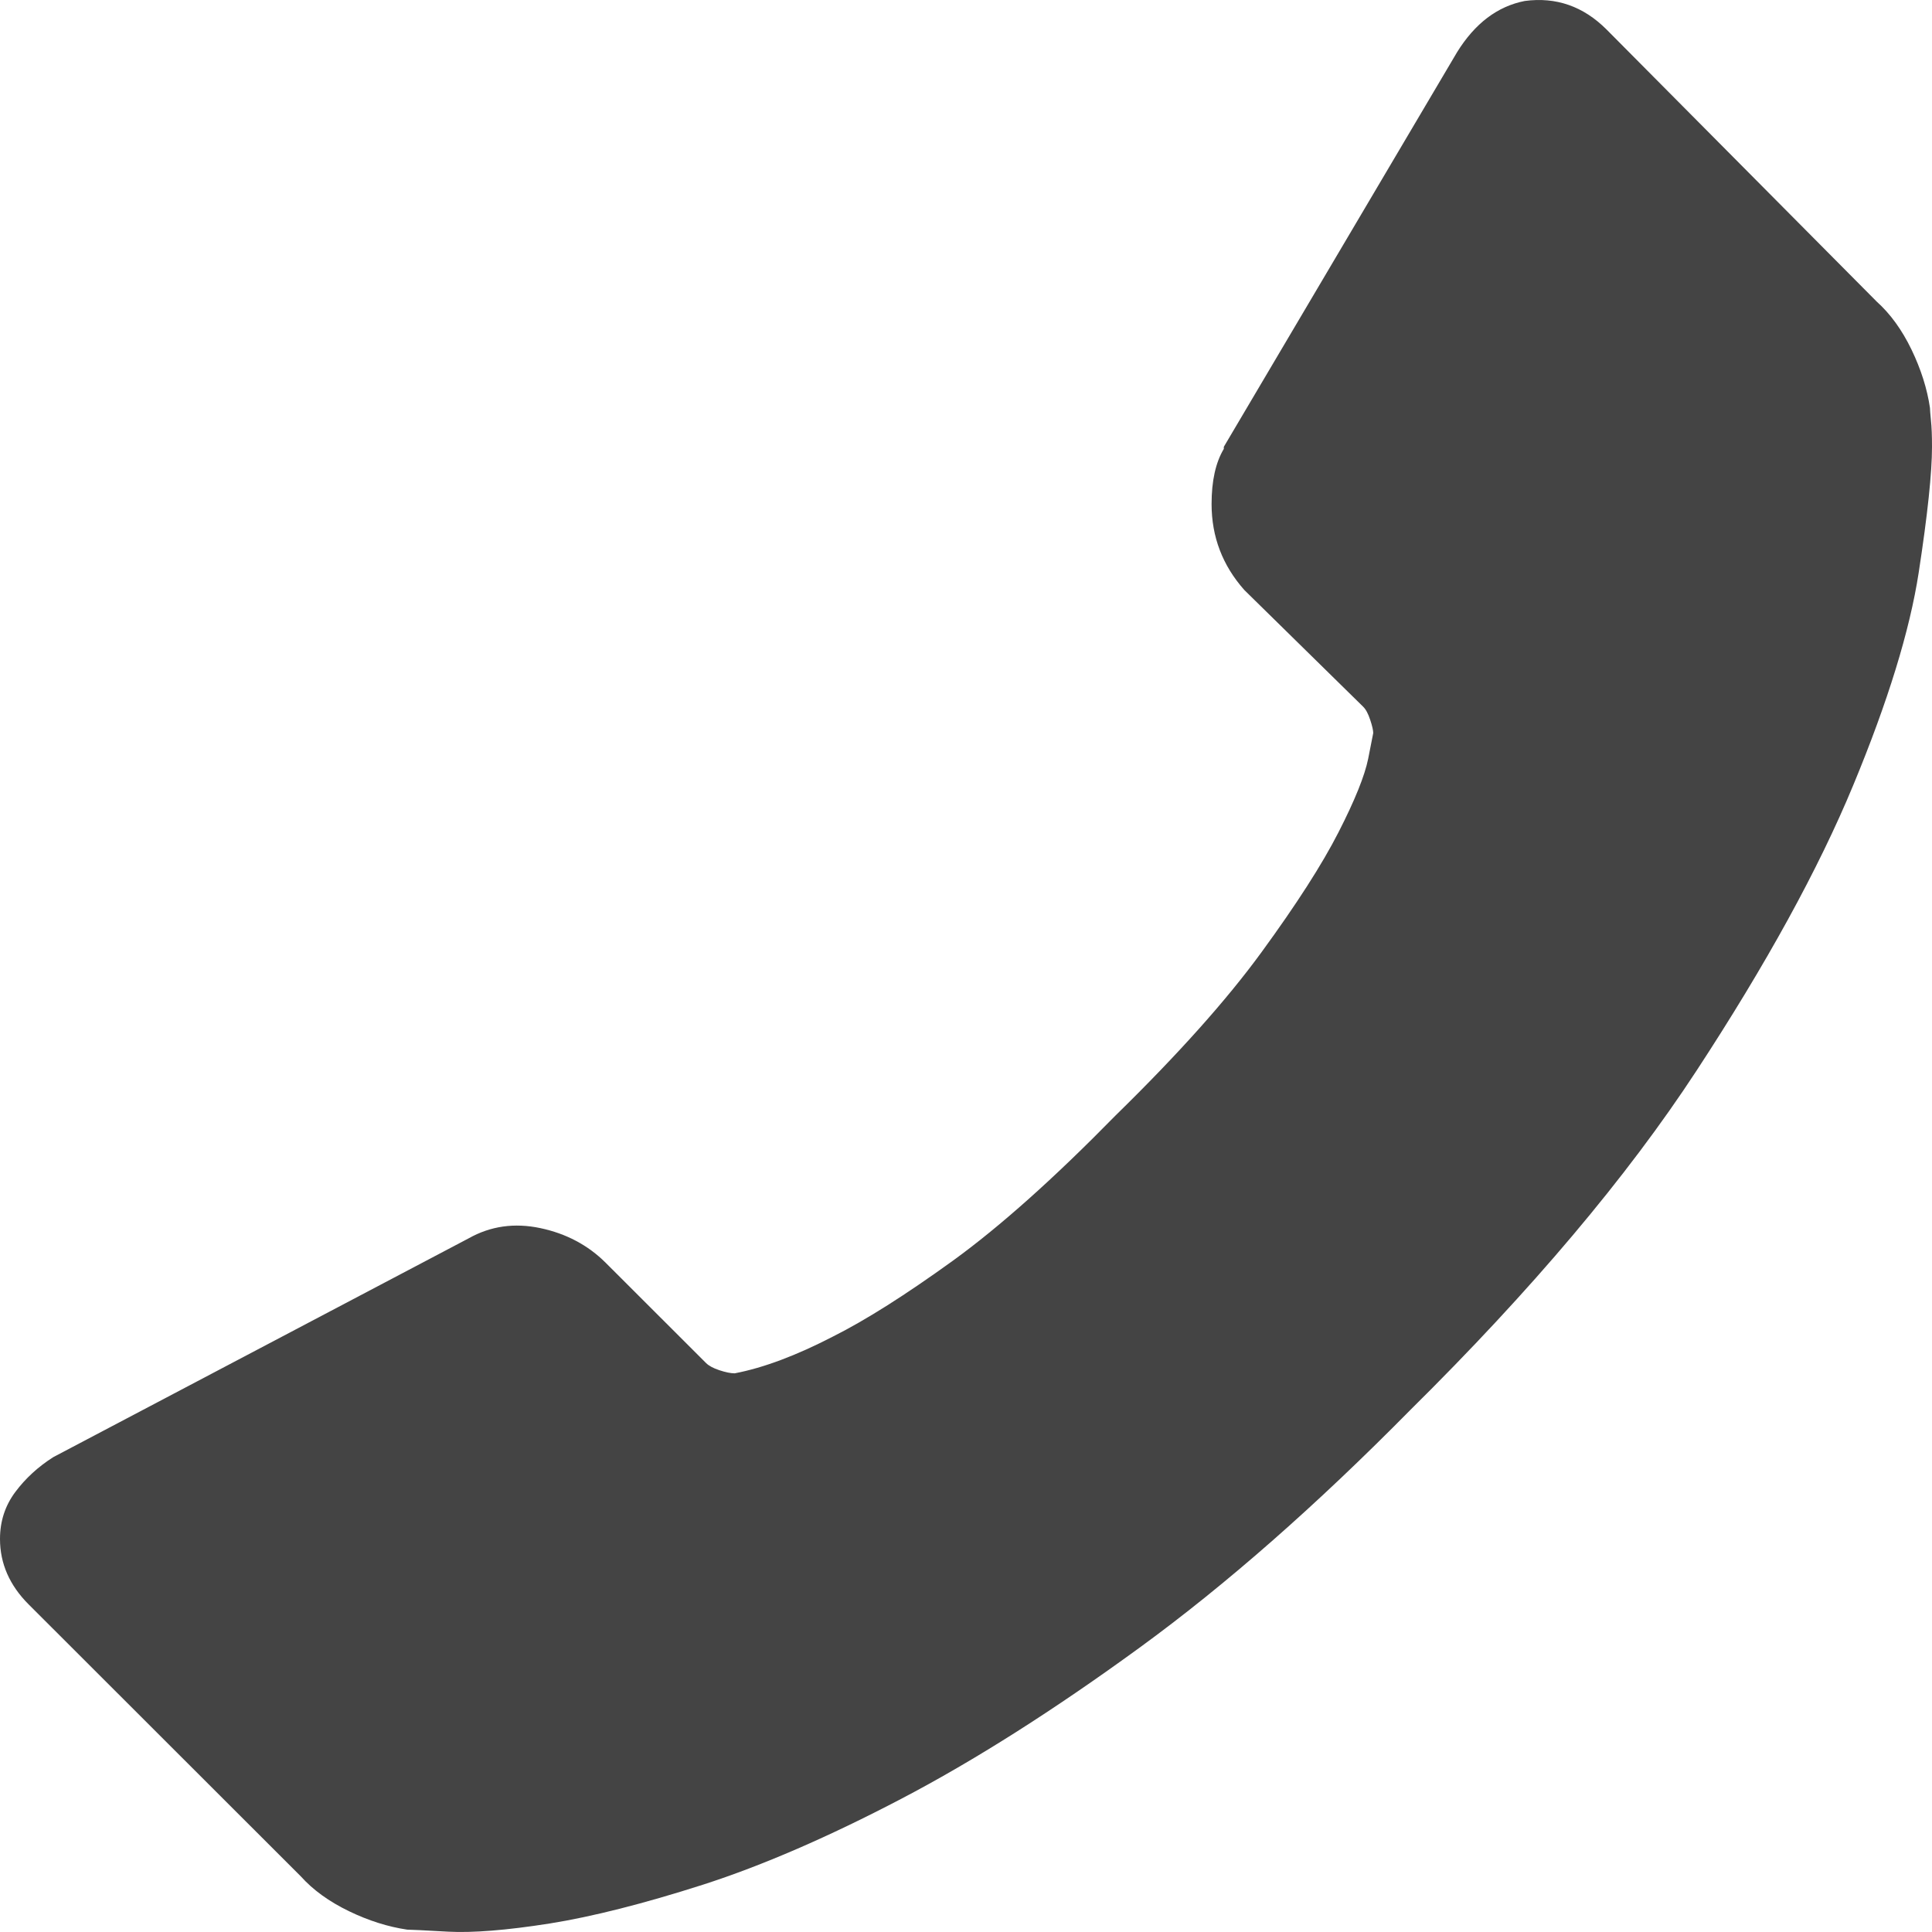
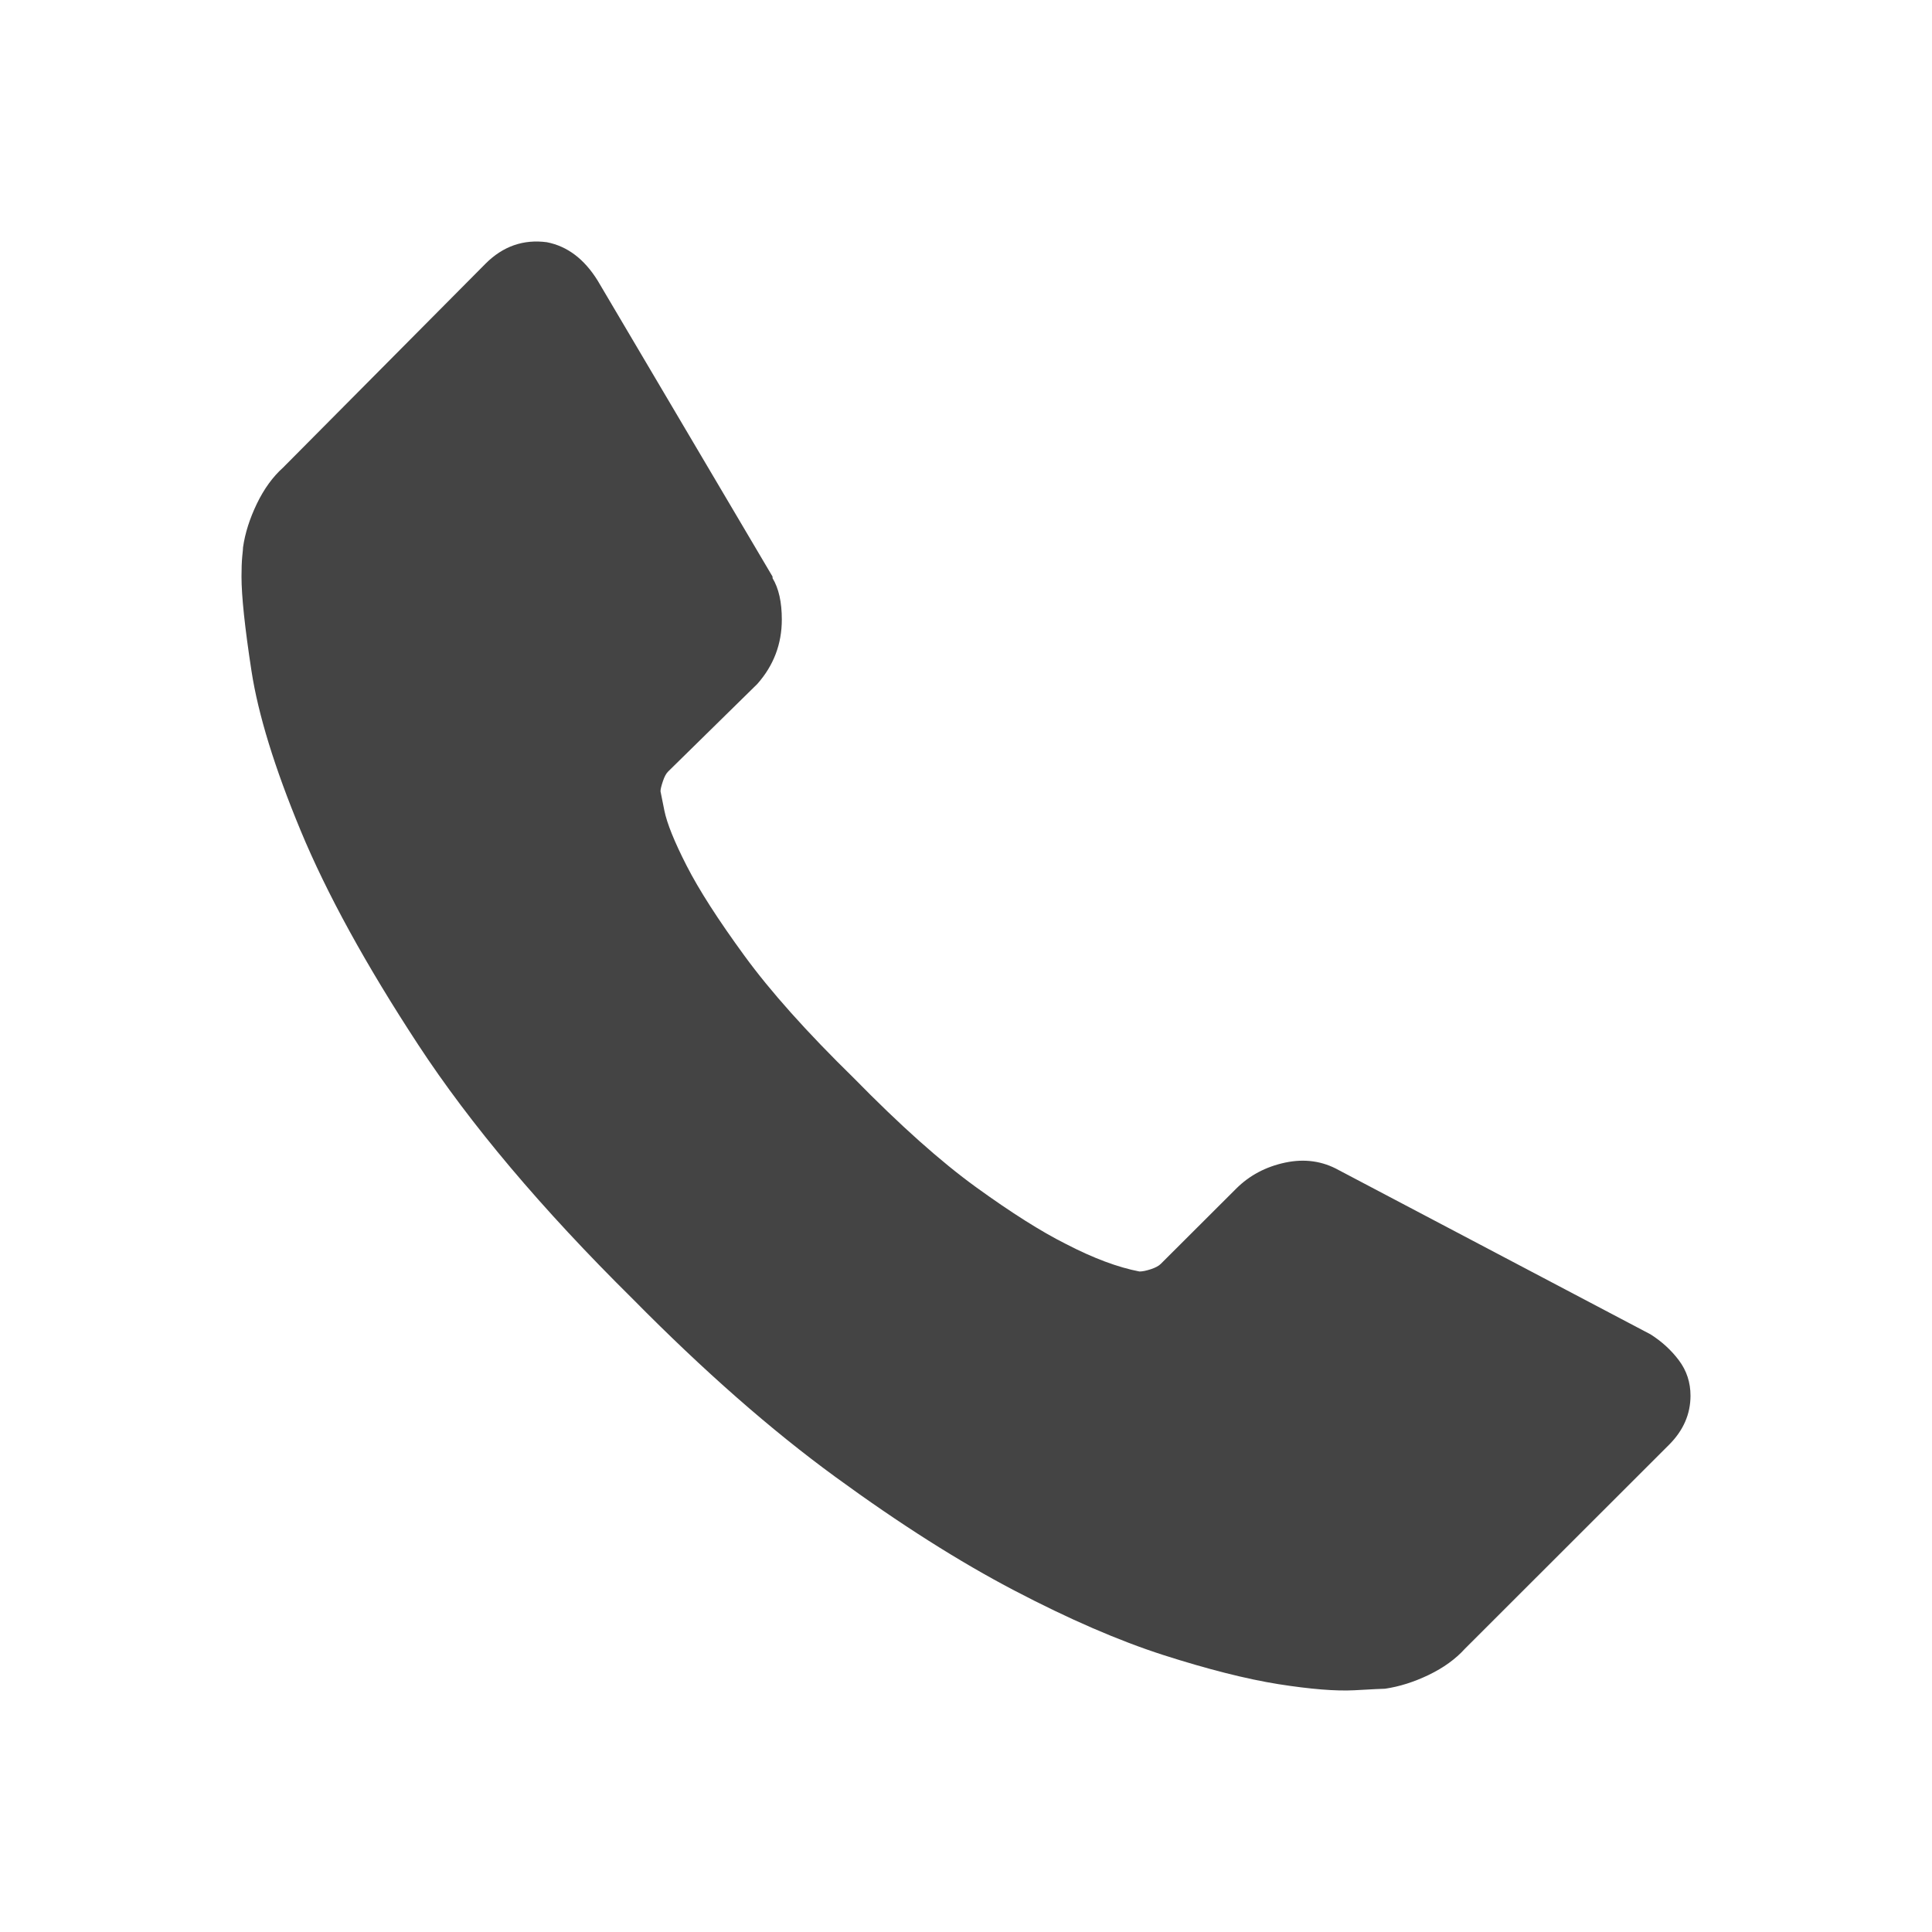
- <svg xmlns="http://www.w3.org/2000/svg" width="18" height="18" viewBox="0 0 18 18" fill="none">
-   <path d="M14.206 0.009C14.498 -0.03 14.752 0.059 14.968 0.275L17.485 2.81C17.612 2.924 17.72 3.073 17.809 3.257C17.898 3.442 17.955 3.623 17.981 3.8C17.981 3.813 17.984 3.851 17.99 3.915C17.997 3.978 18 4.061 18 4.163C18 4.404 17.959 4.795 17.876 5.335C17.793 5.874 17.59 6.535 17.266 7.316C16.942 8.098 16.455 8.984 15.807 9.974C15.159 10.965 14.269 12.02 13.138 13.138C12.261 14.027 11.422 14.764 10.621 15.348C9.82 15.932 9.079 16.402 8.399 16.758C7.719 17.114 7.103 17.381 6.55 17.559C5.997 17.736 5.52 17.857 5.12 17.921C4.719 17.984 4.405 18.009 4.176 17.997C3.947 17.984 3.82 17.978 3.794 17.978C3.617 17.952 3.435 17.895 3.251 17.806C3.067 17.717 2.917 17.609 2.803 17.482L0.267 14.948C0.089 14.77 -1.50067e-07 14.567 -1.60062e-07 14.338C-1.67281e-07 14.173 0.048 14.027 0.143 13.9C0.238 13.773 0.356 13.665 0.496 13.576L4.367 11.537C4.57 11.423 4.792 11.391 5.034 11.442C5.275 11.493 5.479 11.601 5.644 11.766L6.578 12.699C6.604 12.725 6.645 12.747 6.702 12.766C6.76 12.785 6.807 12.795 6.845 12.795C7.112 12.744 7.417 12.63 7.761 12.452C8.066 12.299 8.437 12.064 8.876 11.747C9.315 11.429 9.82 10.978 10.392 10.394C10.977 9.822 11.431 9.314 11.755 8.869C12.079 8.425 12.318 8.053 12.47 7.755C12.623 7.456 12.715 7.227 12.747 7.069L12.794 6.83C12.794 6.805 12.785 6.764 12.766 6.707C12.747 6.649 12.725 6.608 12.699 6.583L11.593 5.497C11.39 5.268 11.288 5.001 11.288 4.696C11.288 4.48 11.326 4.309 11.402 4.182L11.402 4.163L13.576 0.485C13.742 0.218 13.951 0.059 14.206 0.009Z" fill="#444444" />
+ <svg xmlns="http://www.w3.org/2000/svg" width="24" height="24" viewBox="0 0 24 24" fill="none">
+   <path d="M6.794 3.009C6.502 2.97 6.248 3.059 6.032 3.275L3.515 5.81C3.388 5.924 3.28 6.073 3.191 6.257C3.102 6.442 3.044 6.623 3.019 6.8C3.019 6.813 3.016 6.851 3.009 6.915C3.003 6.978 3 7.061 3 7.163C3 7.404 3.041 7.795 3.124 8.335C3.207 8.874 3.41 9.535 3.734 10.316C4.058 11.098 4.544 11.984 5.193 12.975C5.841 13.965 6.731 15.02 7.862 16.138C8.739 17.027 9.578 17.764 10.379 18.348C11.18 18.933 11.92 19.402 12.601 19.758C13.281 20.114 13.897 20.381 14.45 20.559C15.003 20.736 15.48 20.857 15.88 20.921C16.281 20.984 16.595 21.009 16.824 20.997C17.053 20.984 17.18 20.978 17.205 20.978C17.383 20.952 17.564 20.895 17.749 20.806C17.933 20.717 18.082 20.609 18.197 20.482L20.733 17.948C20.911 17.77 21 17.567 21 17.338C21 17.173 20.952 17.027 20.857 16.9C20.762 16.773 20.644 16.665 20.504 16.576L16.633 14.537C16.43 14.423 16.207 14.391 15.966 14.442C15.725 14.493 15.521 14.601 15.356 14.766L14.421 15.699C14.396 15.725 14.355 15.747 14.298 15.766C14.24 15.785 14.193 15.795 14.155 15.795C13.888 15.744 13.582 15.63 13.239 15.452C12.934 15.299 12.562 15.064 12.124 14.747C11.685 14.429 11.18 13.978 10.608 13.394C10.023 12.822 9.569 12.314 9.245 11.869C8.921 11.425 8.682 11.053 8.53 10.755C8.377 10.456 8.285 10.227 8.253 10.069L8.205 9.83C8.205 9.805 8.215 9.764 8.234 9.707C8.253 9.649 8.275 9.608 8.301 9.583L9.407 8.497C9.61 8.268 9.712 8.001 9.712 7.696C9.712 7.48 9.674 7.309 9.597 7.182L9.597 7.163L7.424 3.485C7.258 3.218 7.049 3.059 6.794 3.009Z" fill="#444444" />
</svg>
